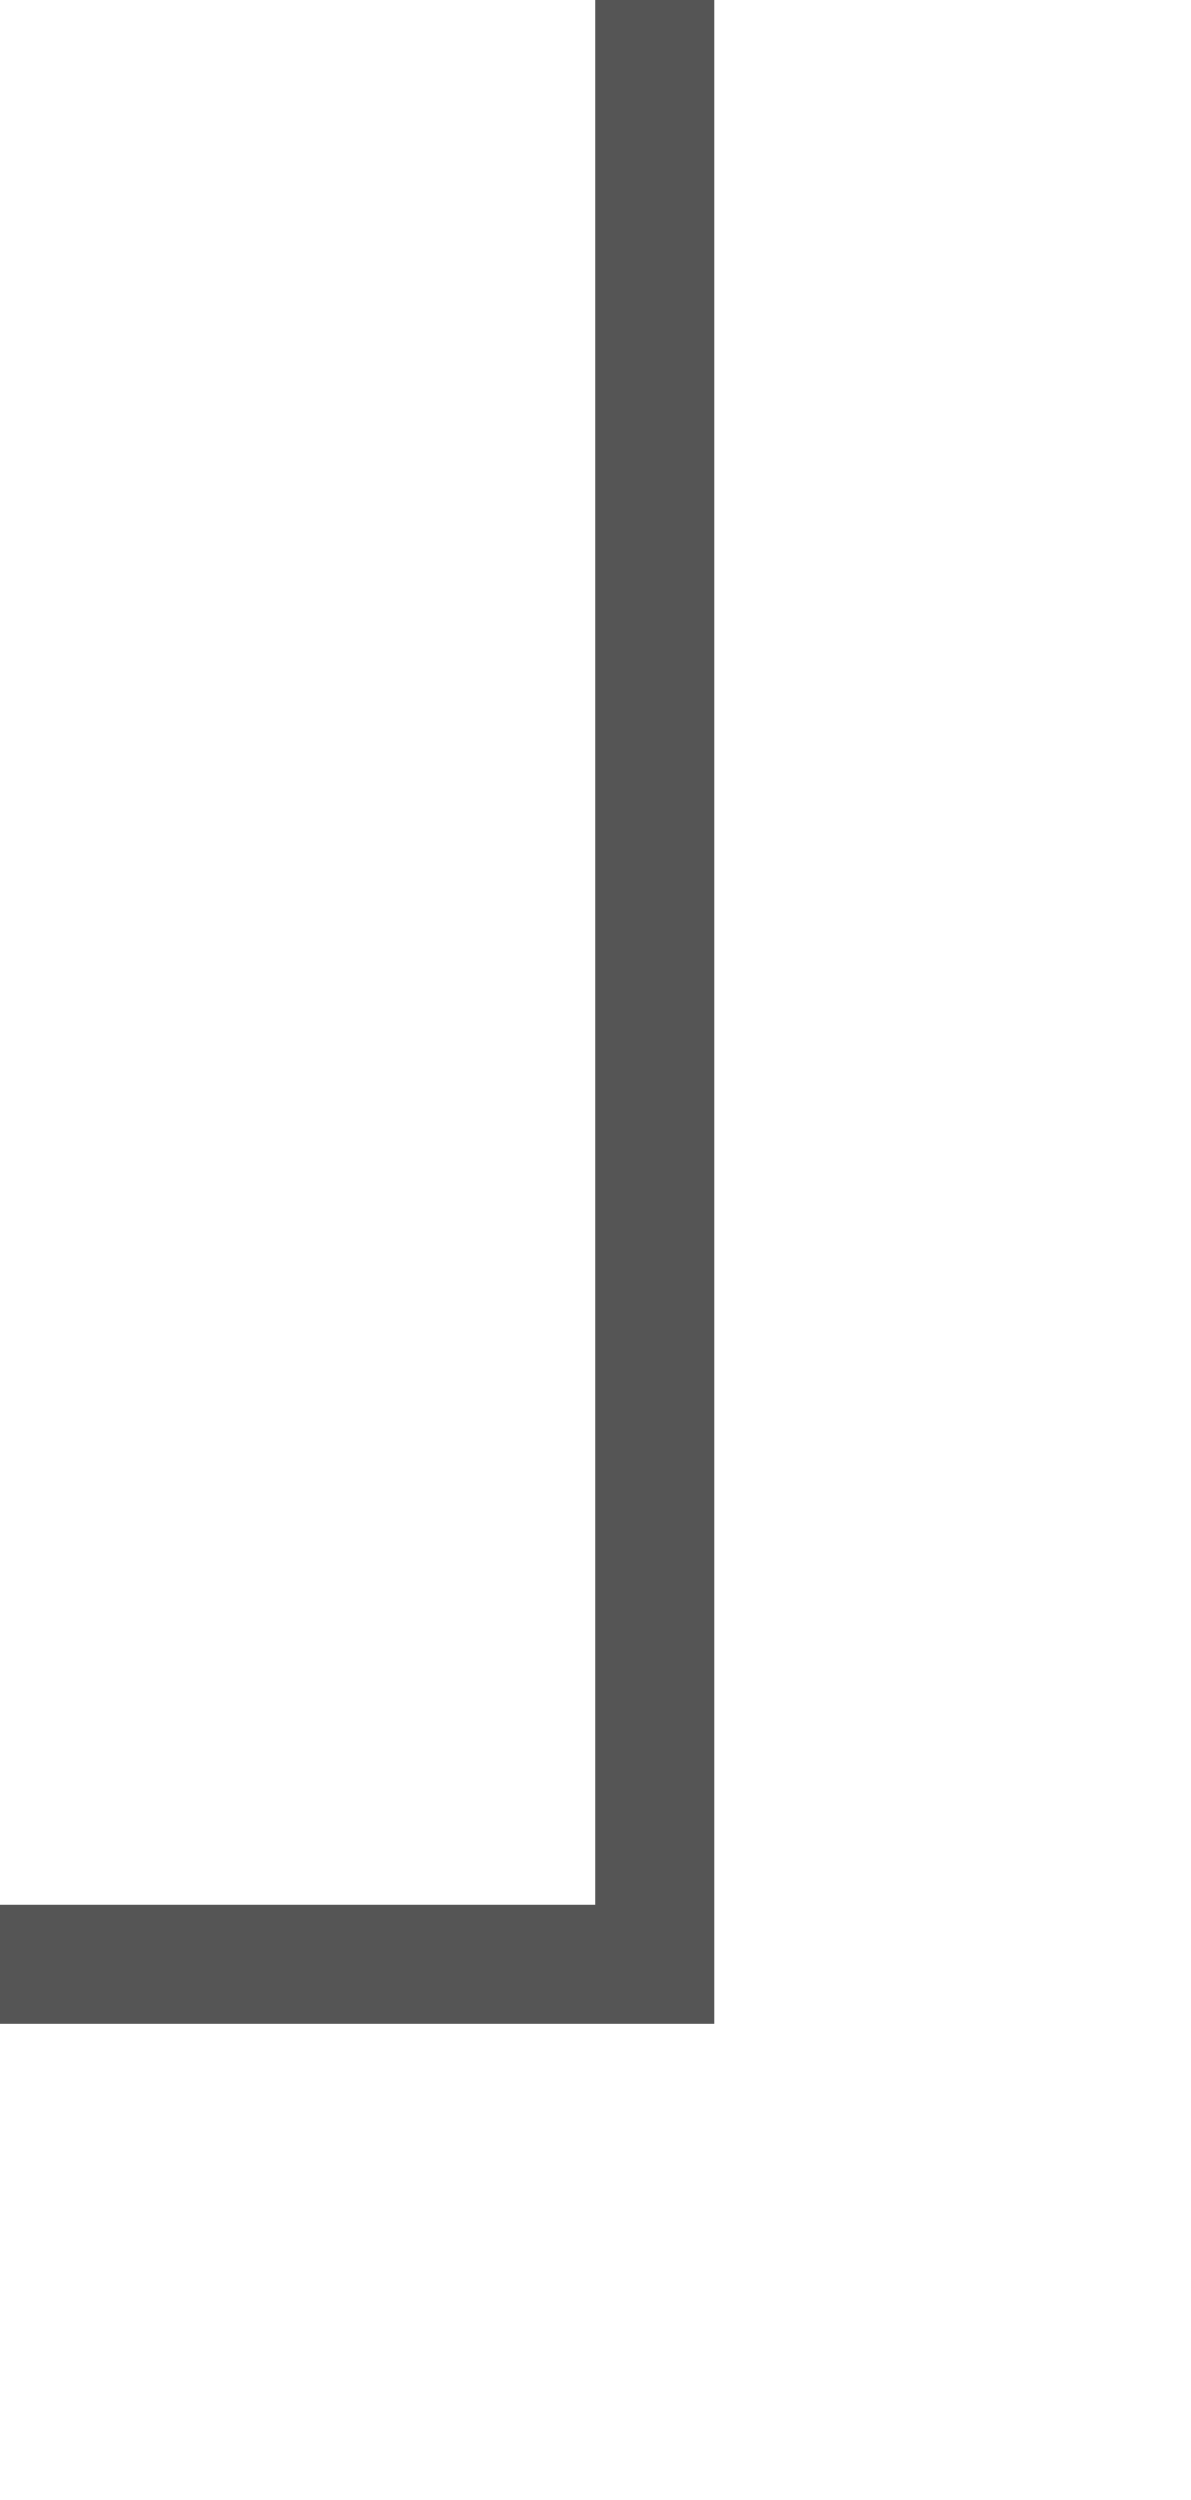
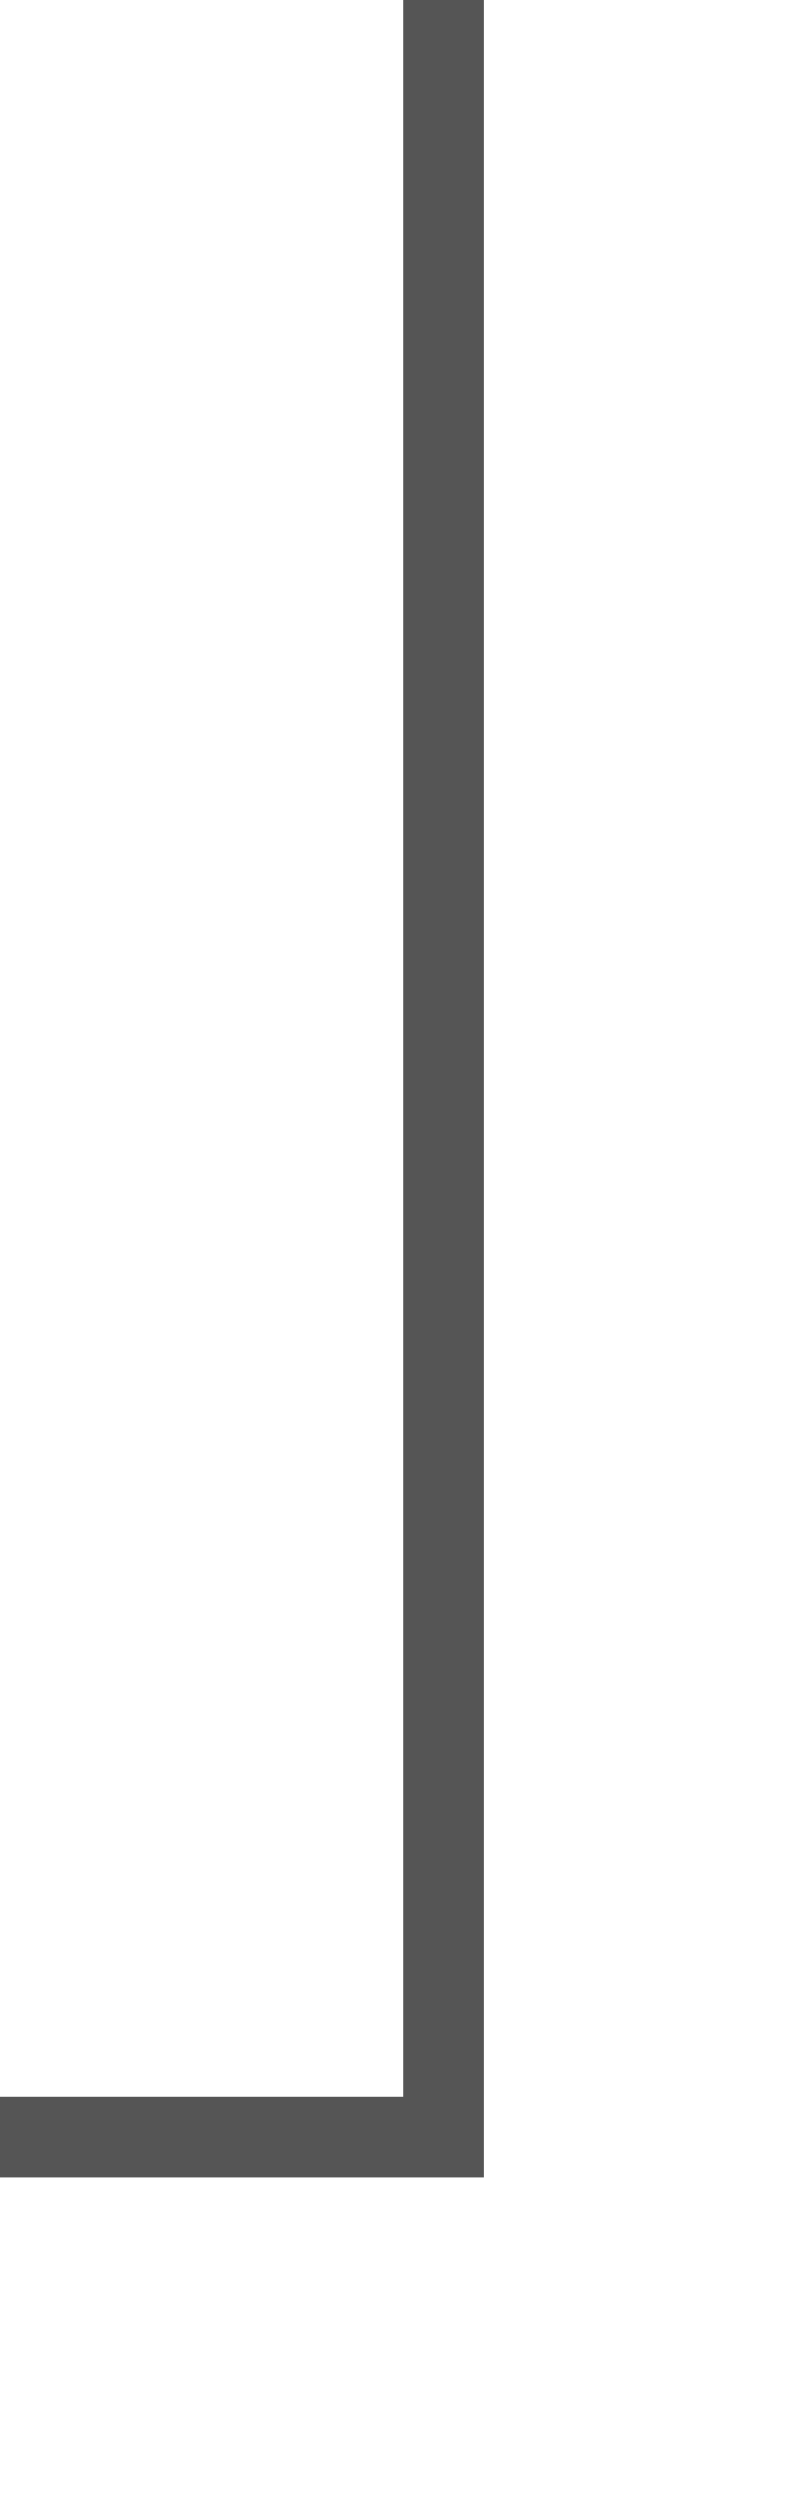
- <svg xmlns="http://www.w3.org/2000/svg" version="1.1" width="10px" height="21px" preserveAspectRatio="xMidYMin meet" viewBox="497 734  8 21">
-   <path d="M 501.5 734  L 501.5 750.5  L 415.5 750.5  L 415.5 777  " stroke-width="1" stroke="#555555" fill="none" />
-   <path d="M 409.2 776  L 415.5 782  L 421.8 776  L 409.2 776  Z " fill-rule="nonzero" fill="#555555" stroke="none" />
+ <svg xmlns="http://www.w3.org/2000/svg" version="1.1" width="10px" height="31px" preserveAspectRatio="xMidYMin meet" viewBox="443 728  8 31">
+   <path d="M 447.5 728  L 447.5 754.5  L 384.5 754.5  L 384.5 777  " stroke-width="1" stroke="#555555" fill="none" />
+   <path d="M 378.2 776  L 384.5 782  L 390.8 776  L 378.2 776  Z " fill-rule="nonzero" fill="#555555" stroke="none" />
</svg>
